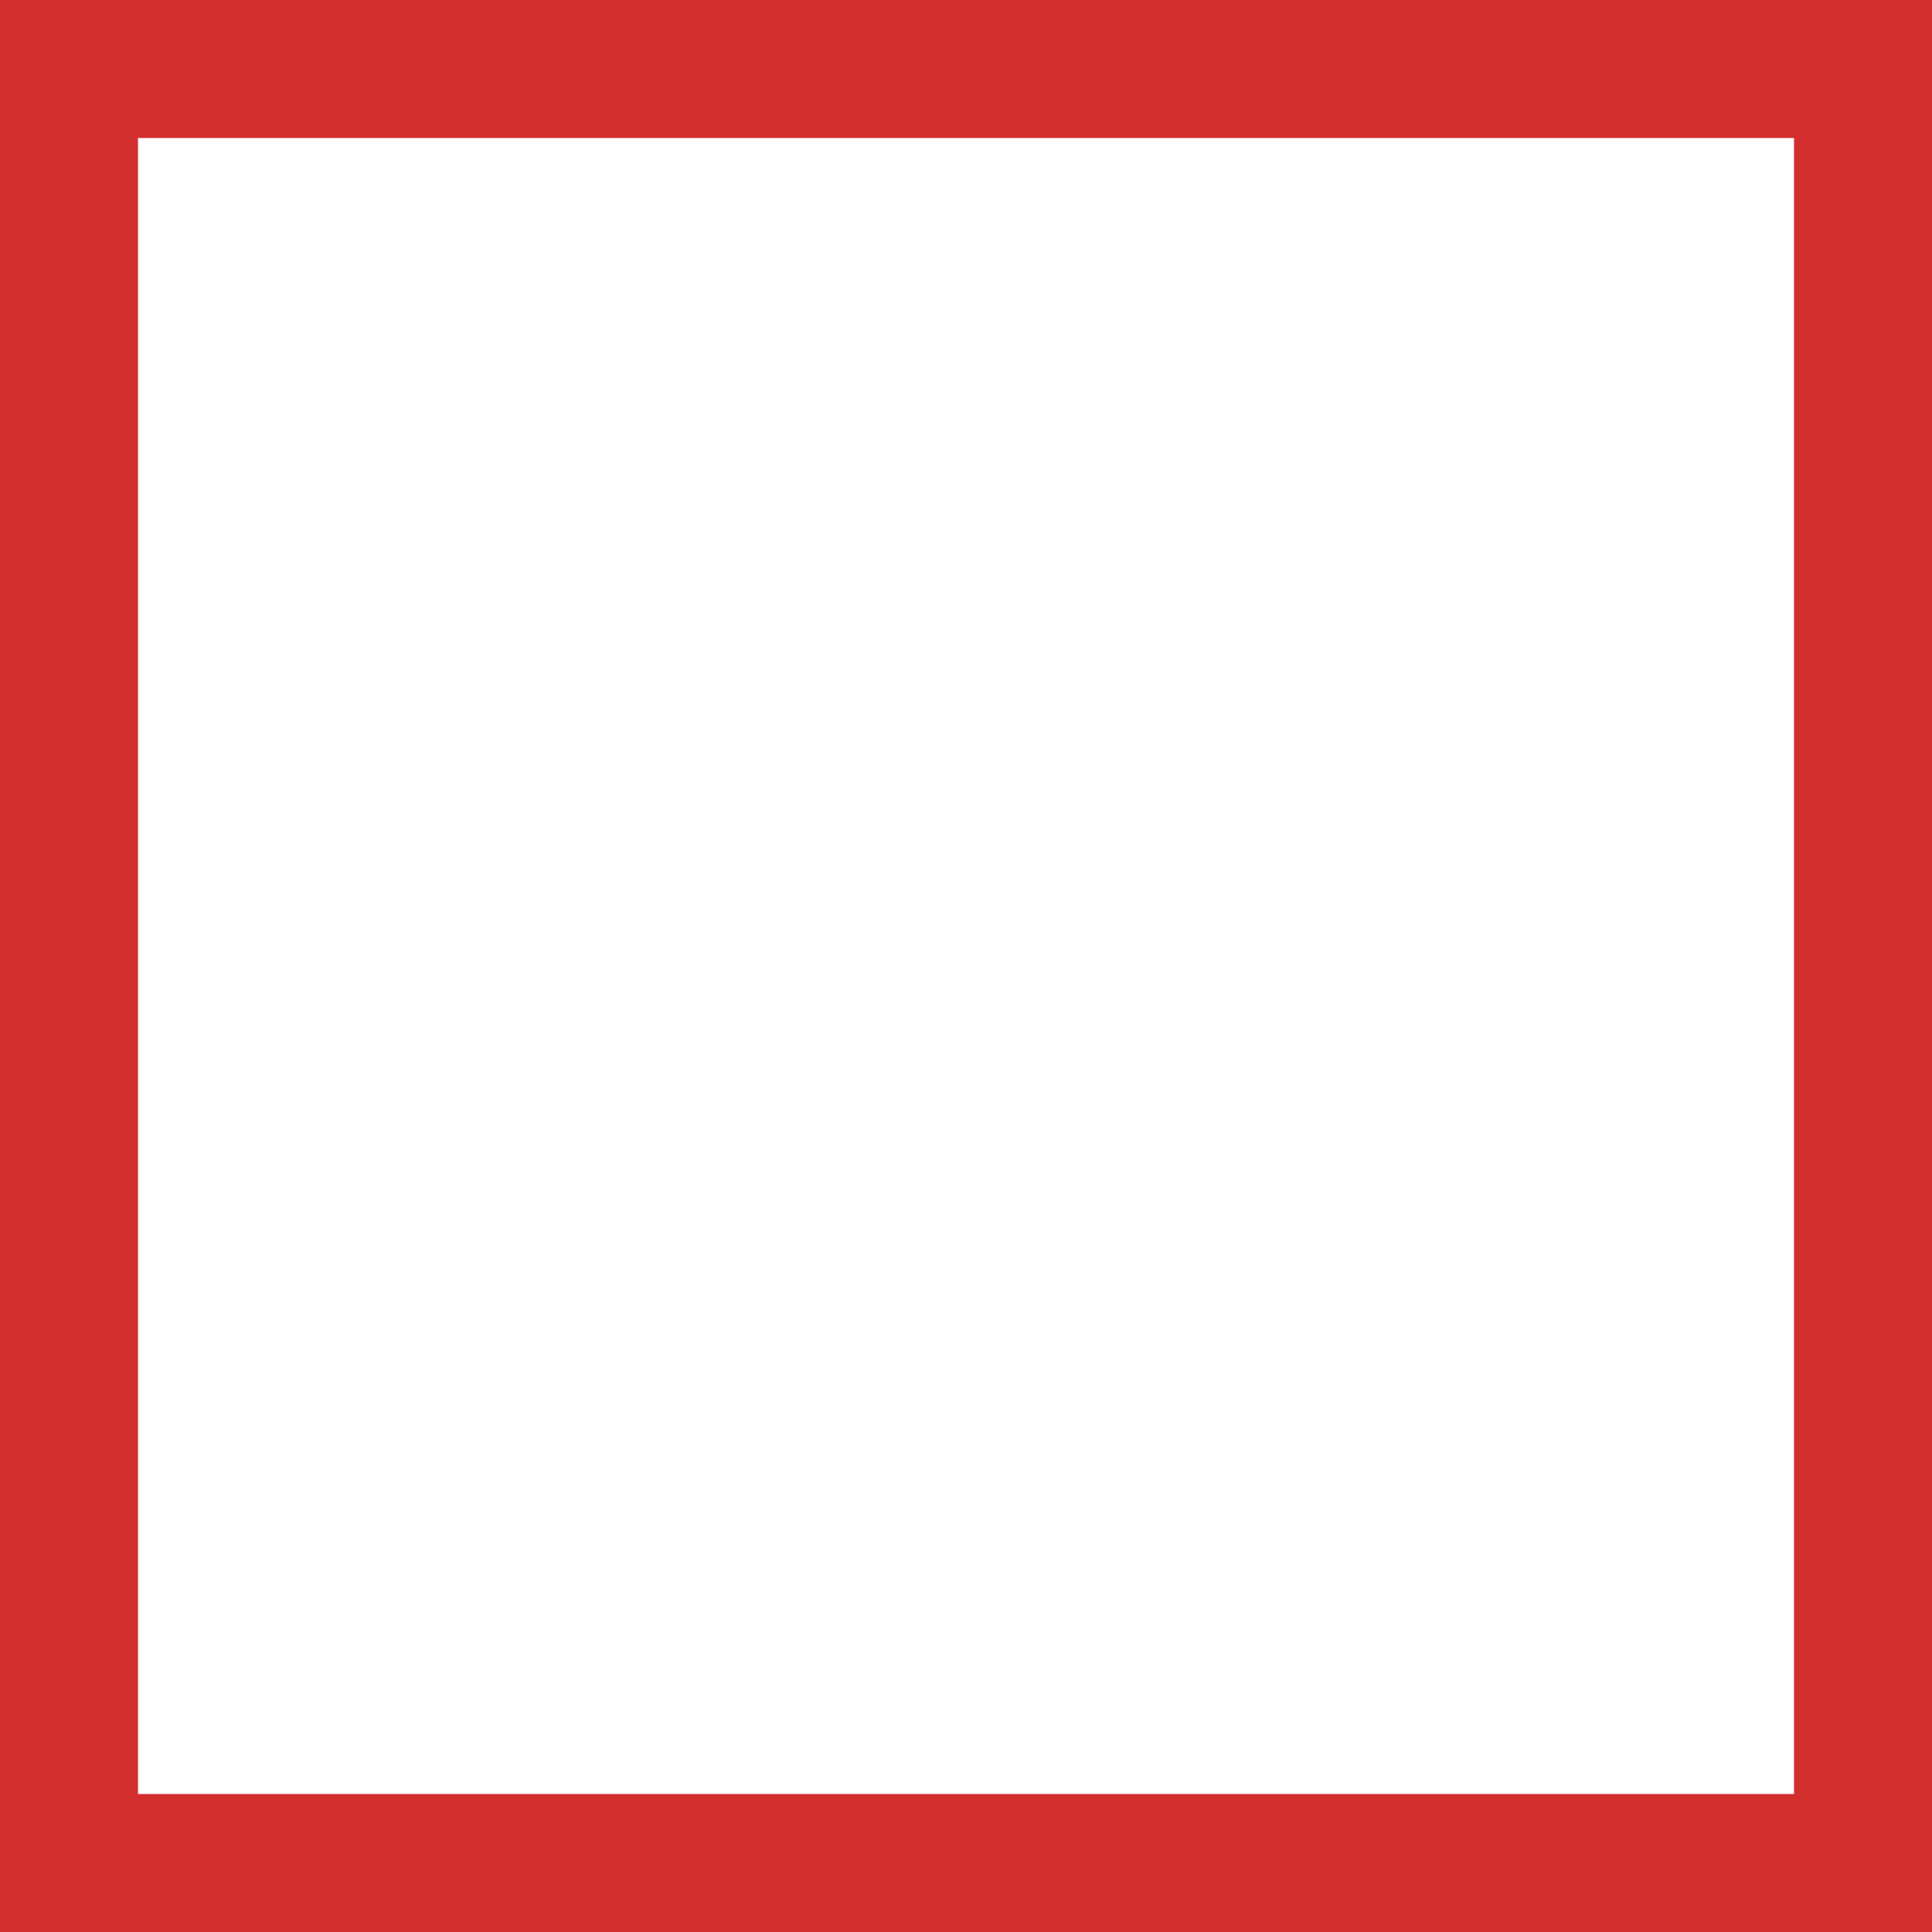
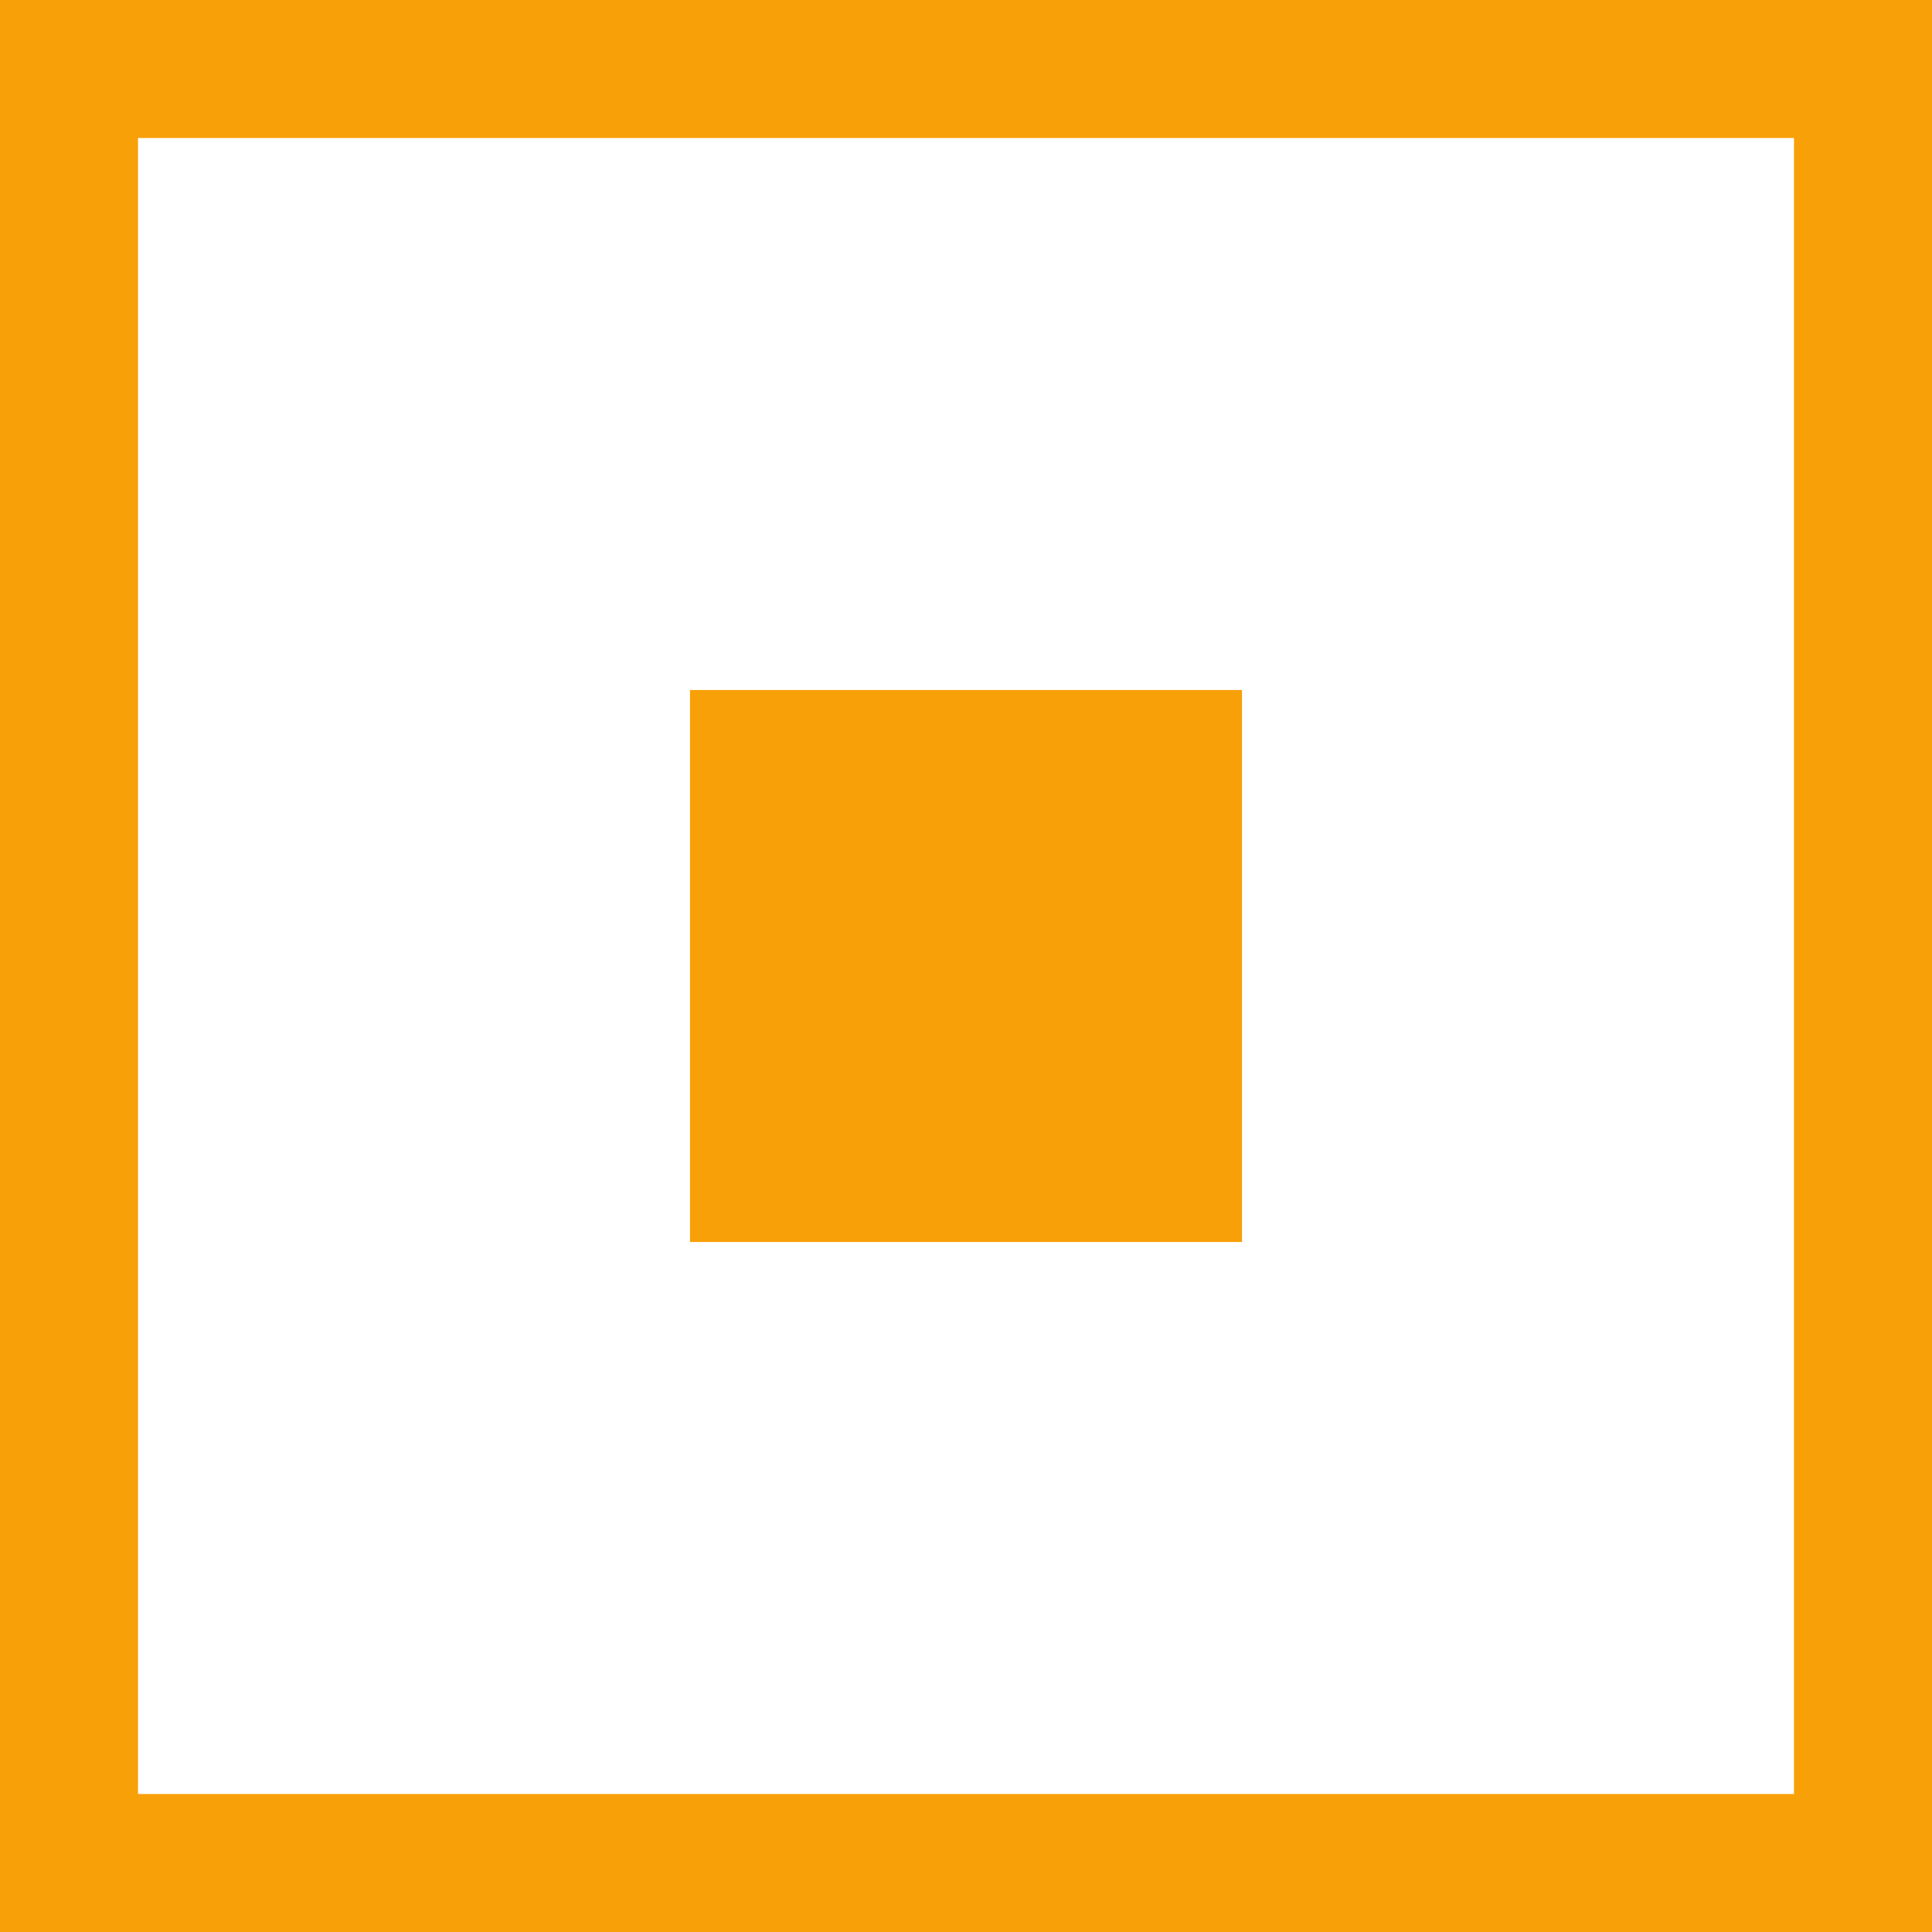
<svg xmlns="http://www.w3.org/2000/svg" version="1.1" width="126" height="126" viewBox="0,0,126,126">
  <g transform="translate(-177,-117)">
-     <g data-paper-data="{&quot;isPaintingLayer&quot;:true}" fill="#d32f2f" fill-rule="nonzero" stroke="none" stroke-width="1" stroke-linecap="butt" stroke-linejoin="miter" stroke-miterlimit="10" stroke-dasharray="" stroke-dashoffset="0" style="mix-blend-mode: normal">
+     <g data-paper-data="{&quot;isPaintingLayer&quot;:true}" fill="#f8a008" fill-rule="nonzero" stroke="none" stroke-width="1" stroke-linecap="butt" stroke-linejoin="miter" stroke-miterlimit="10" stroke-dasharray="" stroke-dashoffset="0" style="mix-blend-mode: normal">
      <path d="M303,117v126h-126v-126zM294,126h-108v108h108z" />
+       <path d="M222,198v-36h36v36z" />
    </g>
  </g>
</svg>
